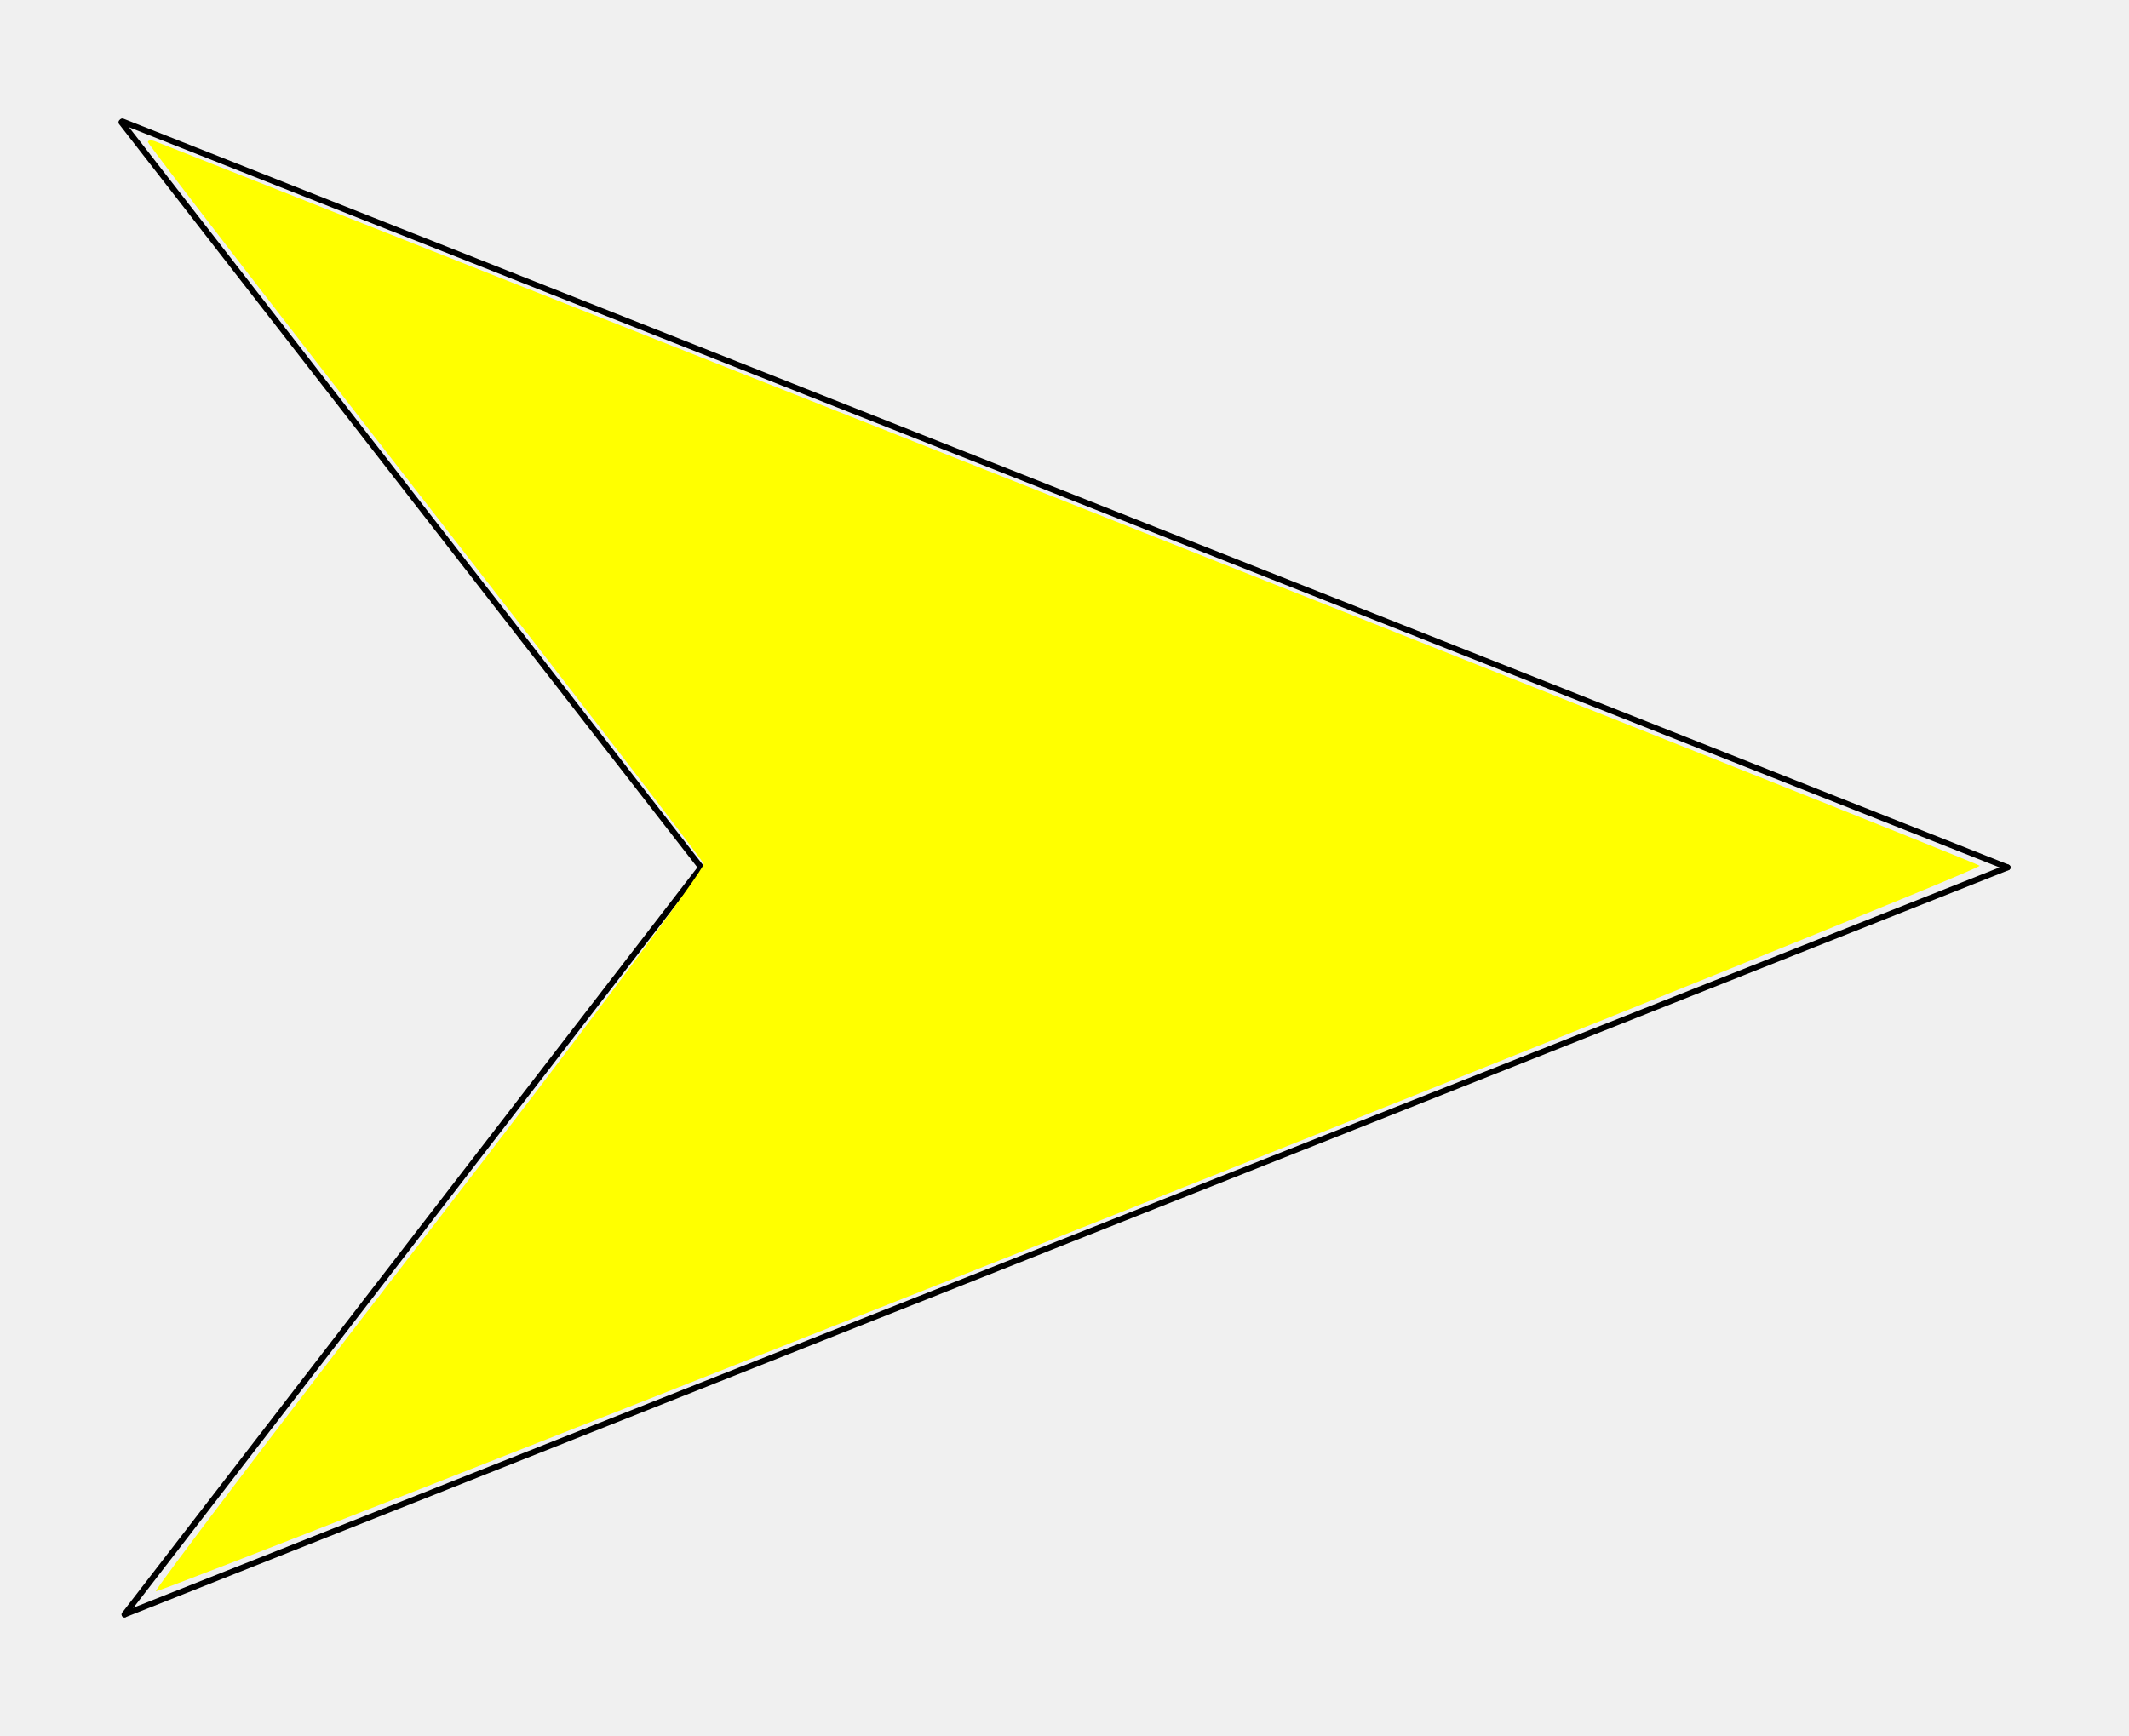
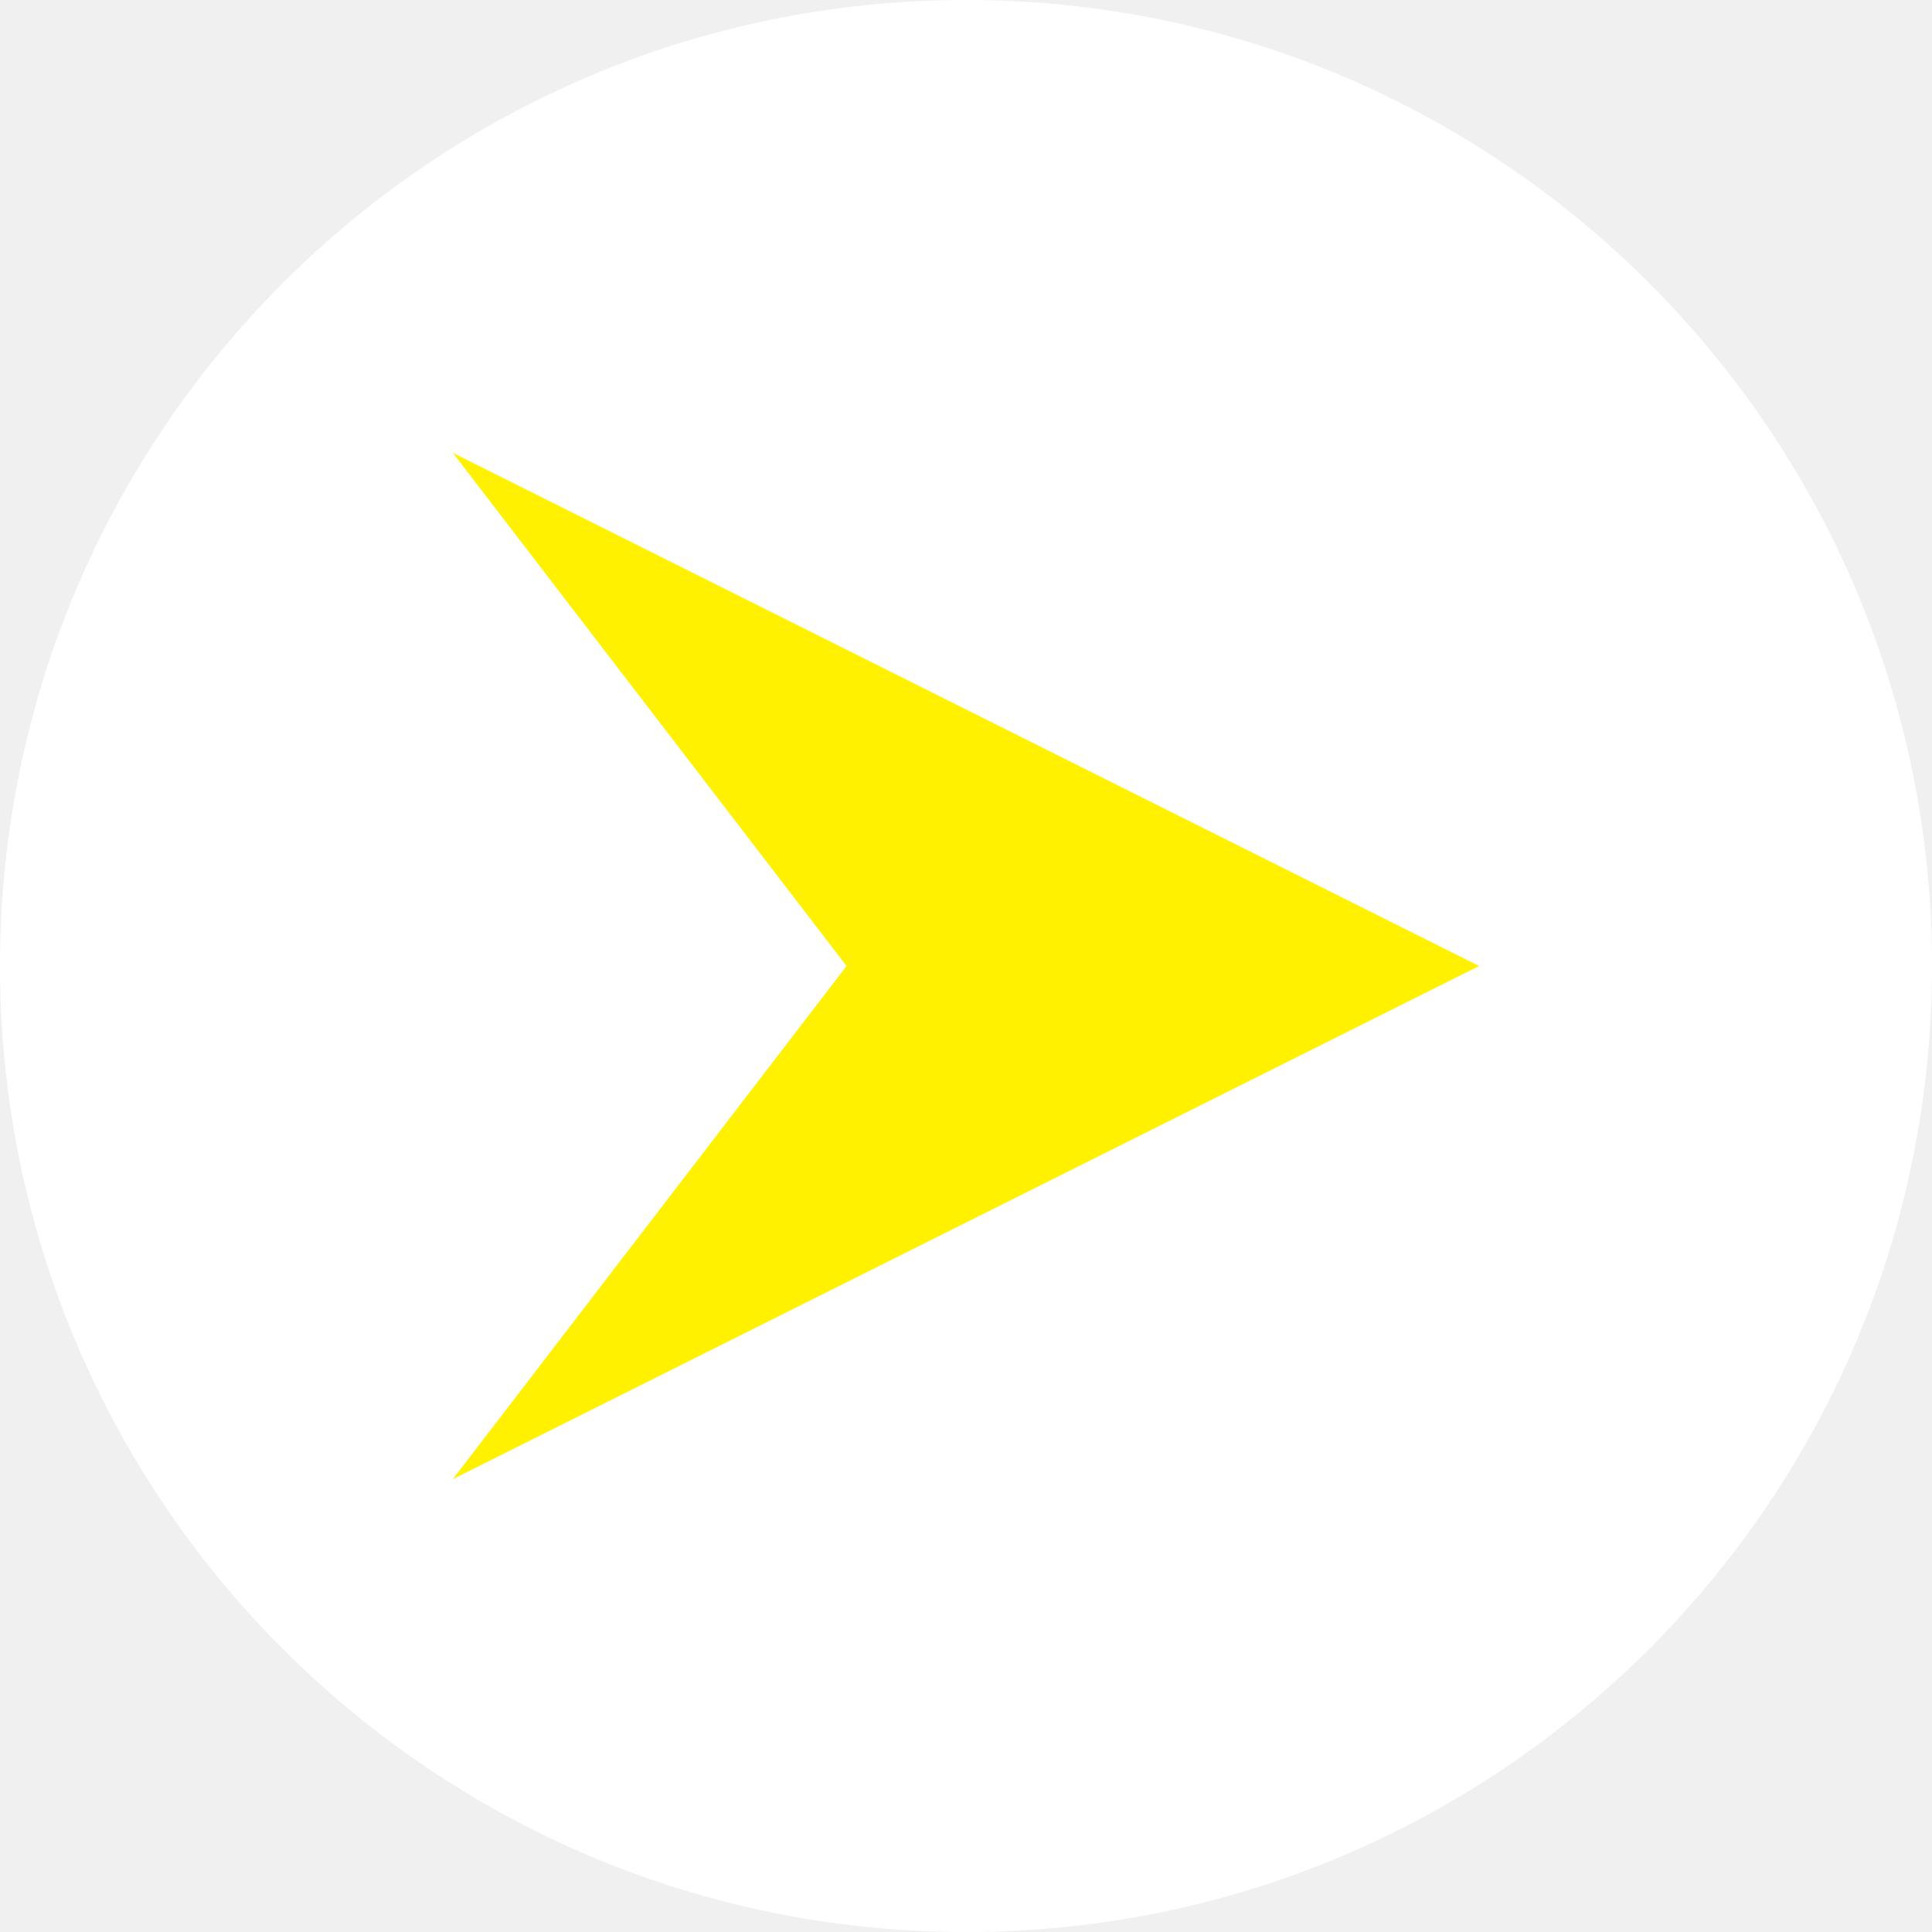
- <svg xmlns="http://www.w3.org/2000/svg" width="179.712mm" height="146.555mm" viewBox="0 0 179.712 146.555" version="1.1" id="svg8">
-   <defs id="defs2" />
-   <g id="layer1" transform="translate(-24.11134,-76.68016)">
-     <path style="fill:none;stroke:#000000;stroke-width:0.5;stroke-linecap:round;stroke-linejoin:miter;stroke-miterlimit:4;stroke-dasharray:none;stroke-opacity:1" d="M 34.361,87.005 83.294,149.917 34.627,212.986" id="path16" />
-     <path style="fill:none;stroke:#000000;stroke-width:0.5;stroke-linecap:round;stroke-linejoin:miter;stroke-miterlimit:4;stroke-dasharray:none;stroke-opacity:1" d="M 193.573,149.917 34.627,212.986" id="path18" />
-     <path style="fill:none;stroke:#000000;stroke-width:0.5;stroke-linecap:round;stroke-linejoin:miter;stroke-miterlimit:4;stroke-dasharray:none;stroke-opacity:1" d="M 193.573,149.917 34.44,86.93" id="path20" />
-     <path style="fill:#ffff00;stroke-width:1;stroke-linecap:round;stroke-miterlimit:4;stroke-dasharray:none" d="m 37.26,88.632 c 0.364,0.146 35.071,13.883 77.126,30.527 42.056,16.643 76.629,30.42 76.831,30.615 0.201,0.195 -34.305,14.108 -76.68,30.918 -42.375,16.81 -77.147,30.463 -77.271,30.34 -0.123,-0.123 10.289,-13.842 23.138,-30.486 C 73.253,163.903 83.65,149.982 83.508,149.612 83.366,149.242 72.753,135.449 59.924,118.962 47.095,102.474 36.598,88.845 36.598,88.675 c 4e-6,-0.17 0.298,-0.189 0.661,-0.043 z" id="path849" />
+ <svg xmlns="http://www.w3.org/2000/svg" width="100%" height="100%" viewBox="0 0 128 128" version="1.1" xml:space="preserve" style="fill-rule:evenodd;clip-rule:evenodd;stroke-linejoin:round;stroke-miterlimit:2;">
+   <circle cx="64" cy="64" r="64" style="fill:white;" />
+   <g transform="matrix(0,1.30701,-1.30701,0,147.649,-19.6489)">
+     <g id="E">
+       <path id="Arrow" d="M90.013,90.013L64,70.054L37.987,90.013L64,37.987L90.013,90.013Z" style="fill:rgb(255,241,0);" />
+     </g>
  </g>
</svg>
